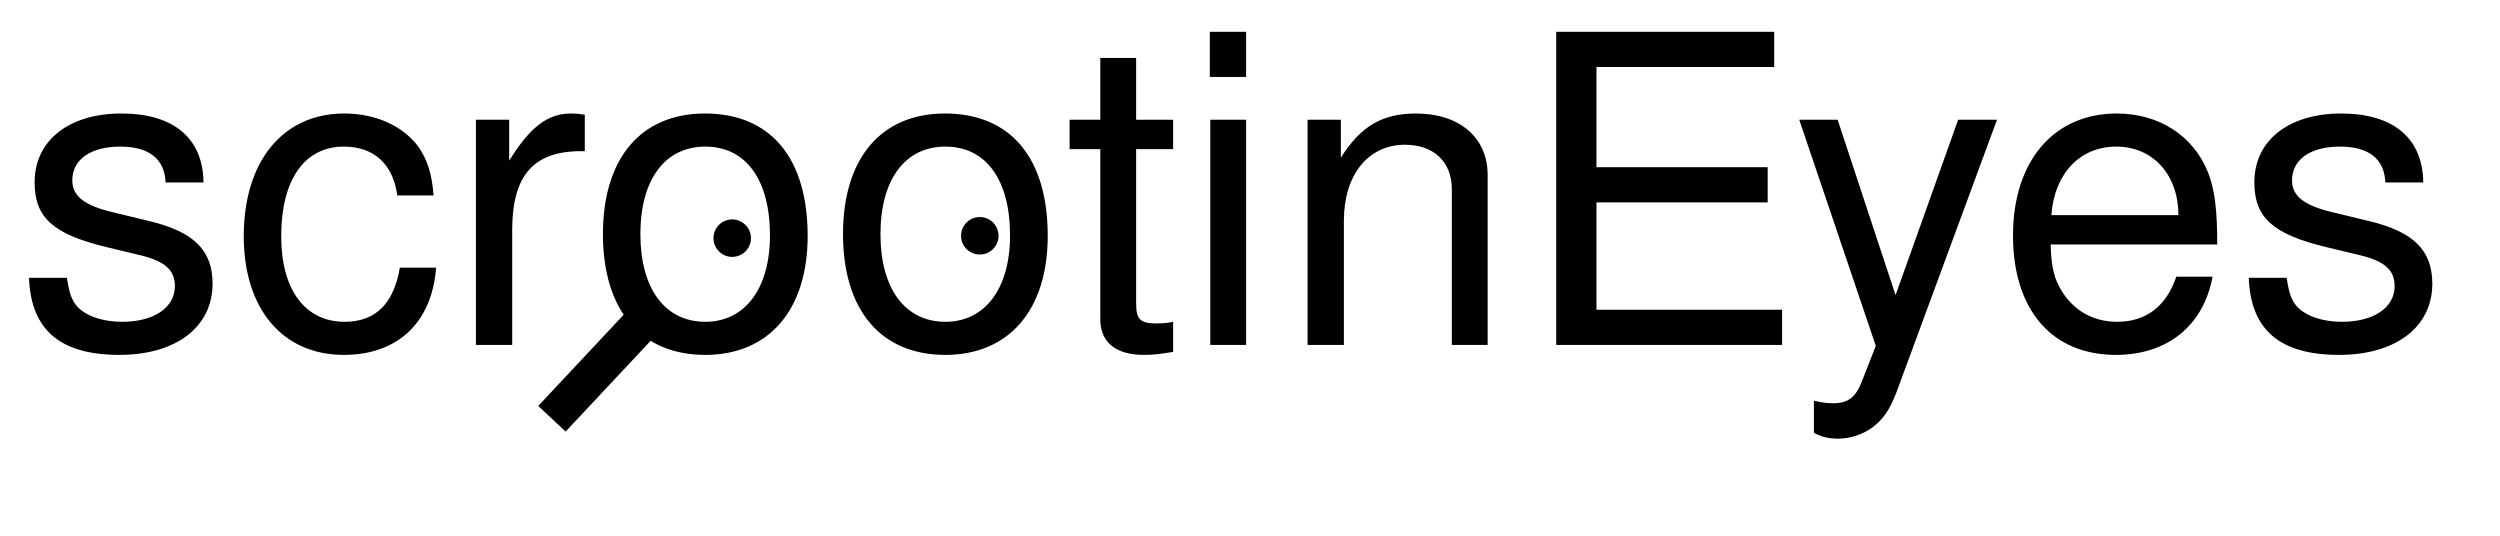
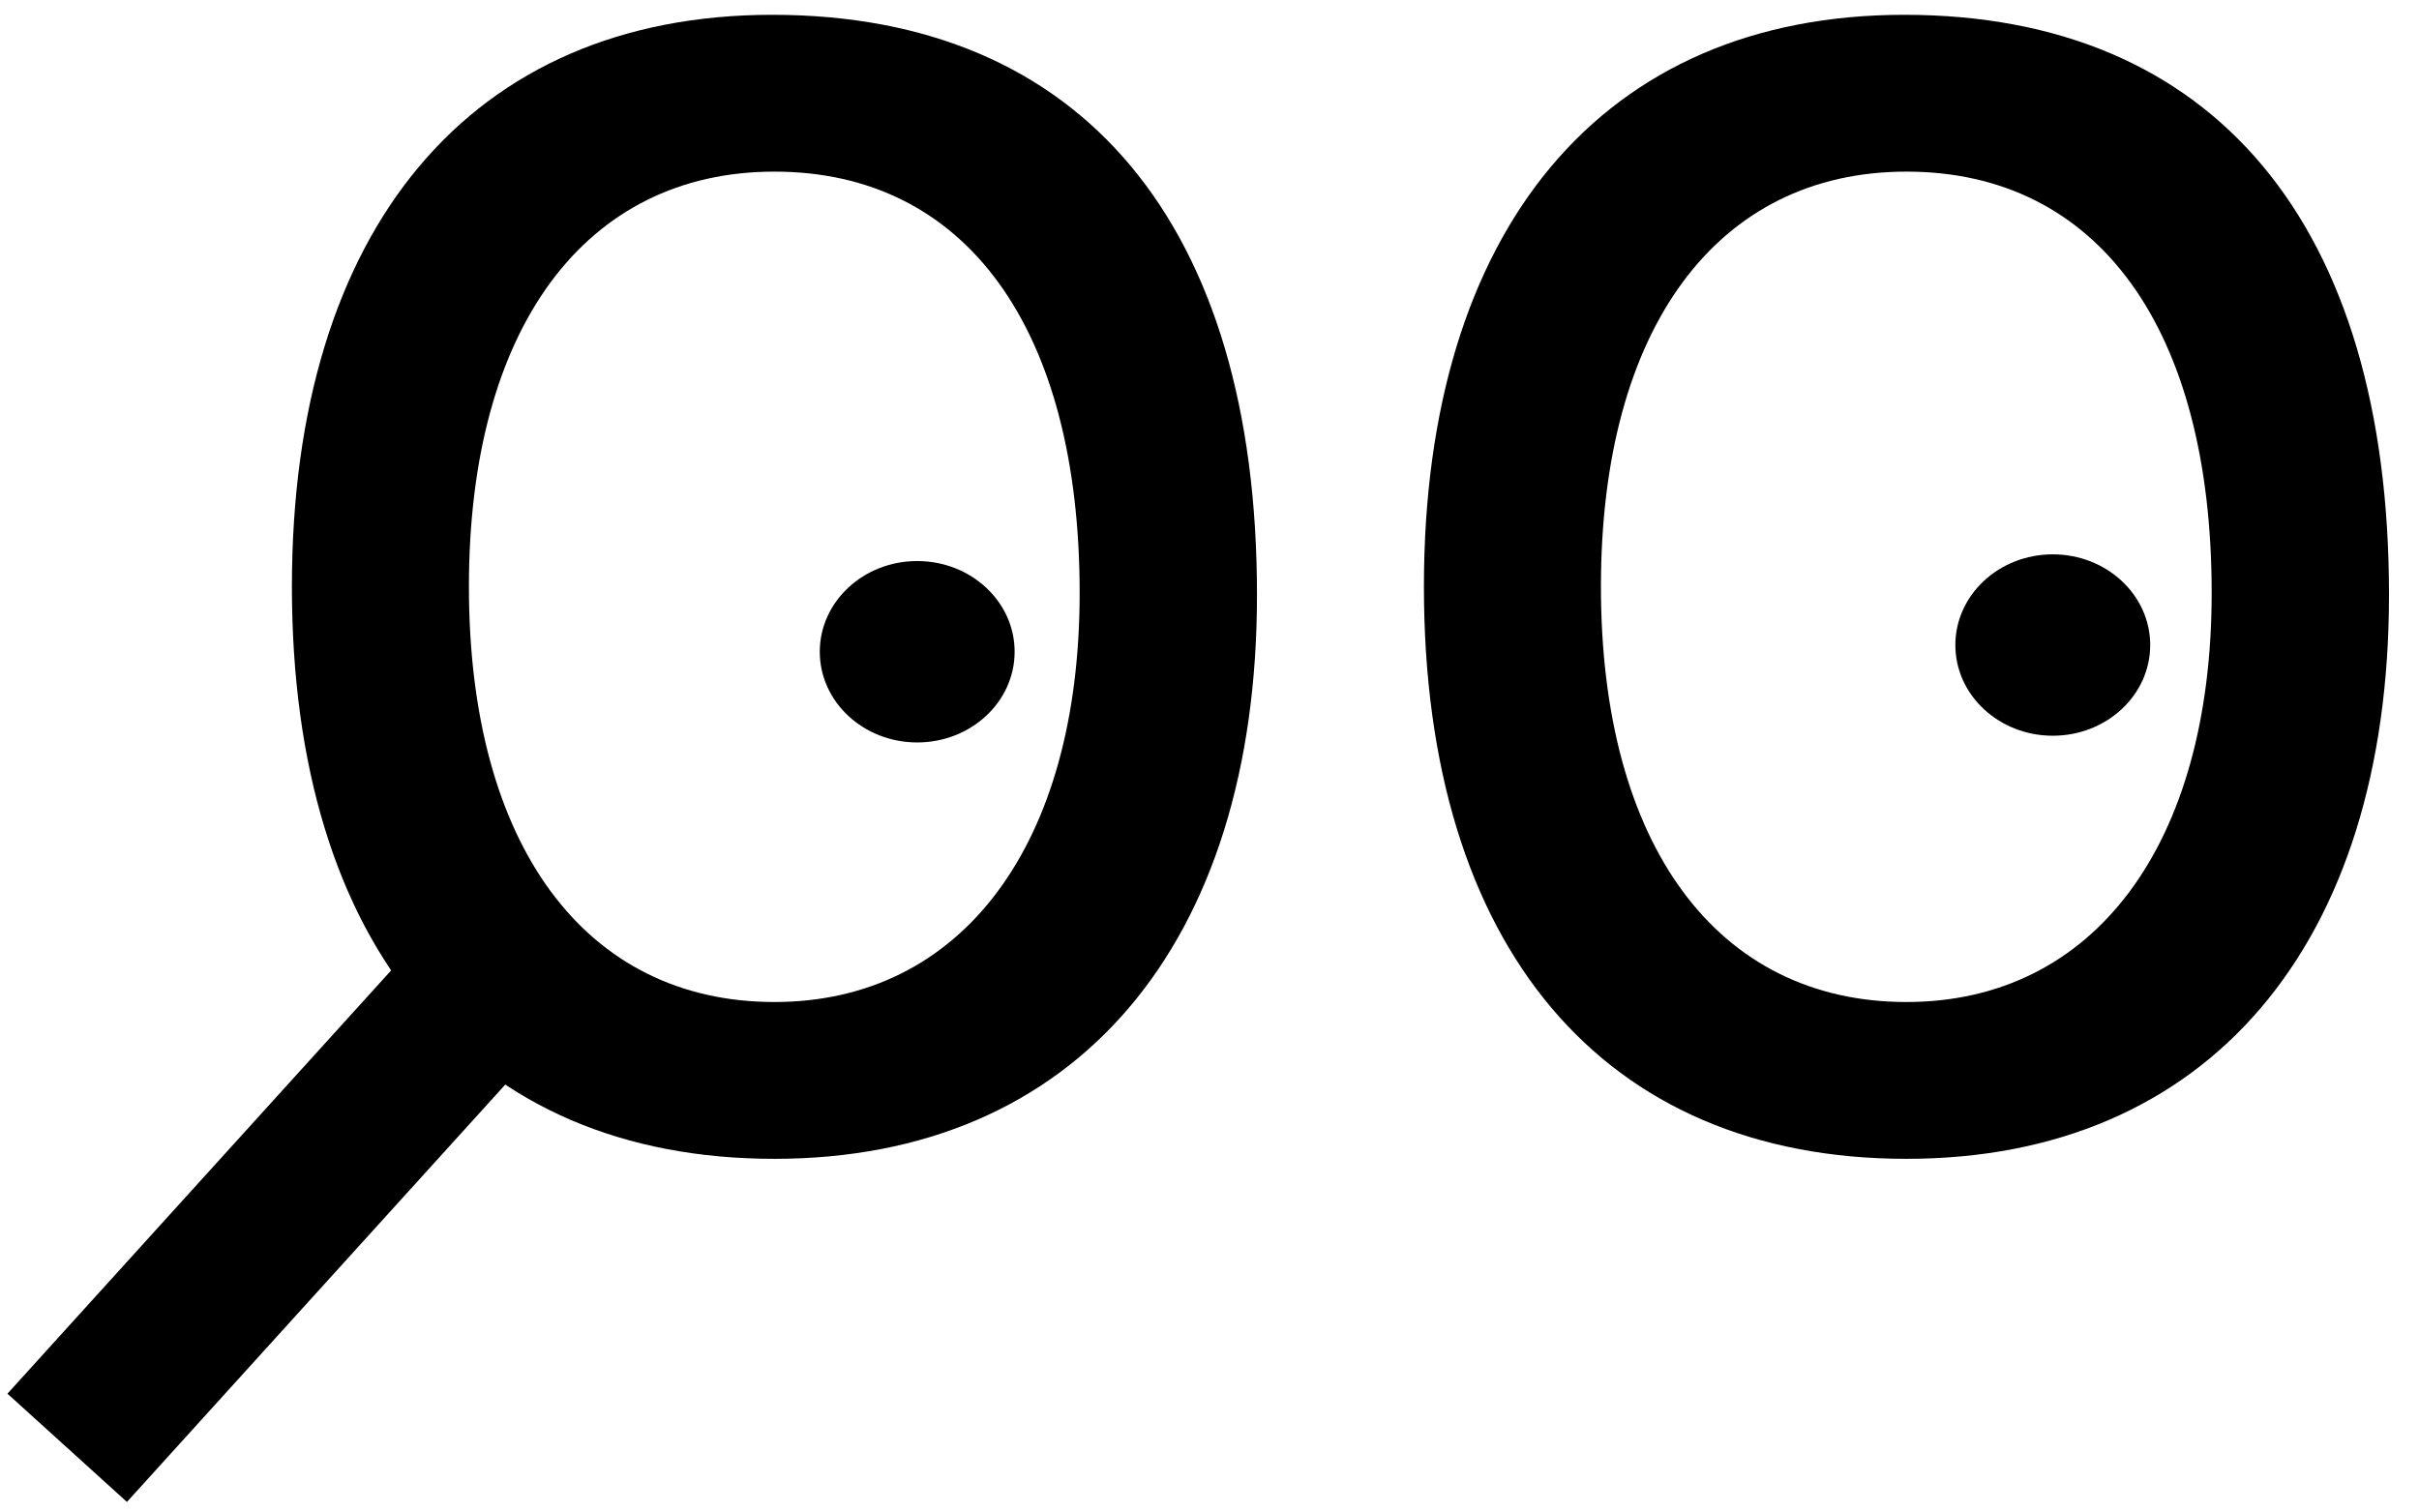
- <svg xmlns="http://www.w3.org/2000/svg" width="700" height="150">
+ <svg xmlns="http://www.w3.org/2000/svg" width="120" height="75">
  <g>
-     <rect fill="none" id="canvas_background" height="152" width="702" y="-1" x="-1" />
+     <rect fill="none" id="canvas_background" height="77" width="122" y="-1" x="-1" />
    <g display="none" overflow="visible" y="0" x="0" height="100%" width="100%" id="canvasGrid">
      <rect fill="url(#gridpattern)" stroke-width="0" y="0" x="0" height="100%" width="100%" />
    </g>
  </g>
  <g>
-     <text transform="matrix(4.16882, 0, 0, 4.14729, -963.86, -331.074)" xml:space="preserve" text-anchor="start" font-family="Helvetica, Arial, sans-serif" font-size="29" id="svg_1" y="103.116" x="232.17" stroke-width="0" stroke="#000" fill="#000000">scrootinEyes</text>
-     <line transform="rotate(-6.4682, 169.644, 101.126)" stroke-linecap="undefined" stroke-linejoin="undefined" id="svg_2" y2="115.448" x2="152.823" y1="86.805" x1="186.465" stroke-width="10.5" stroke="#000" fill="none" />
-     <polyline stroke-linecap="round" id="svg_5" points="205.017,66.682 205.017,66.682 " fill-opacity="null" stroke-opacity="null" stroke-width="10.5" stroke="#000" fill="none" />
-     <polyline stroke-linecap="round" id="svg_6" points="274.342,66.015 274.342,66.015 " fill-opacity="null" stroke-opacity="null" stroke-width="10.5" stroke="#000" fill="none" />
+     <text font-weight="normal" xml:space="preserve" text-anchor="start" font-family="Helvetica, Arial, sans-serif" font-size="101" id="svg_1" y="55.172" x="10.84" stroke-width="0" stroke="#000" fill="#000000">oo</text>
+     <line stroke-width="8" stroke-linecap="null" stroke-linejoin="null" id="svg_2" y2="71.839" x2="3.333" y1="50.506" x1="22.667" fill-opacity="null" stroke-opacity="null" stroke="#000" fill="none" />
+     <ellipse ry="4.5" rx="4.833" id="svg_4" cy="32.339" cx="45.5" stroke-width="8" fill="#000" />
+     <ellipse ry="4.5" rx="4.833" id="svg_6" cy="32.006" cx="101.833" stroke-width="8" fill="#000" />
  </g>
</svg>
